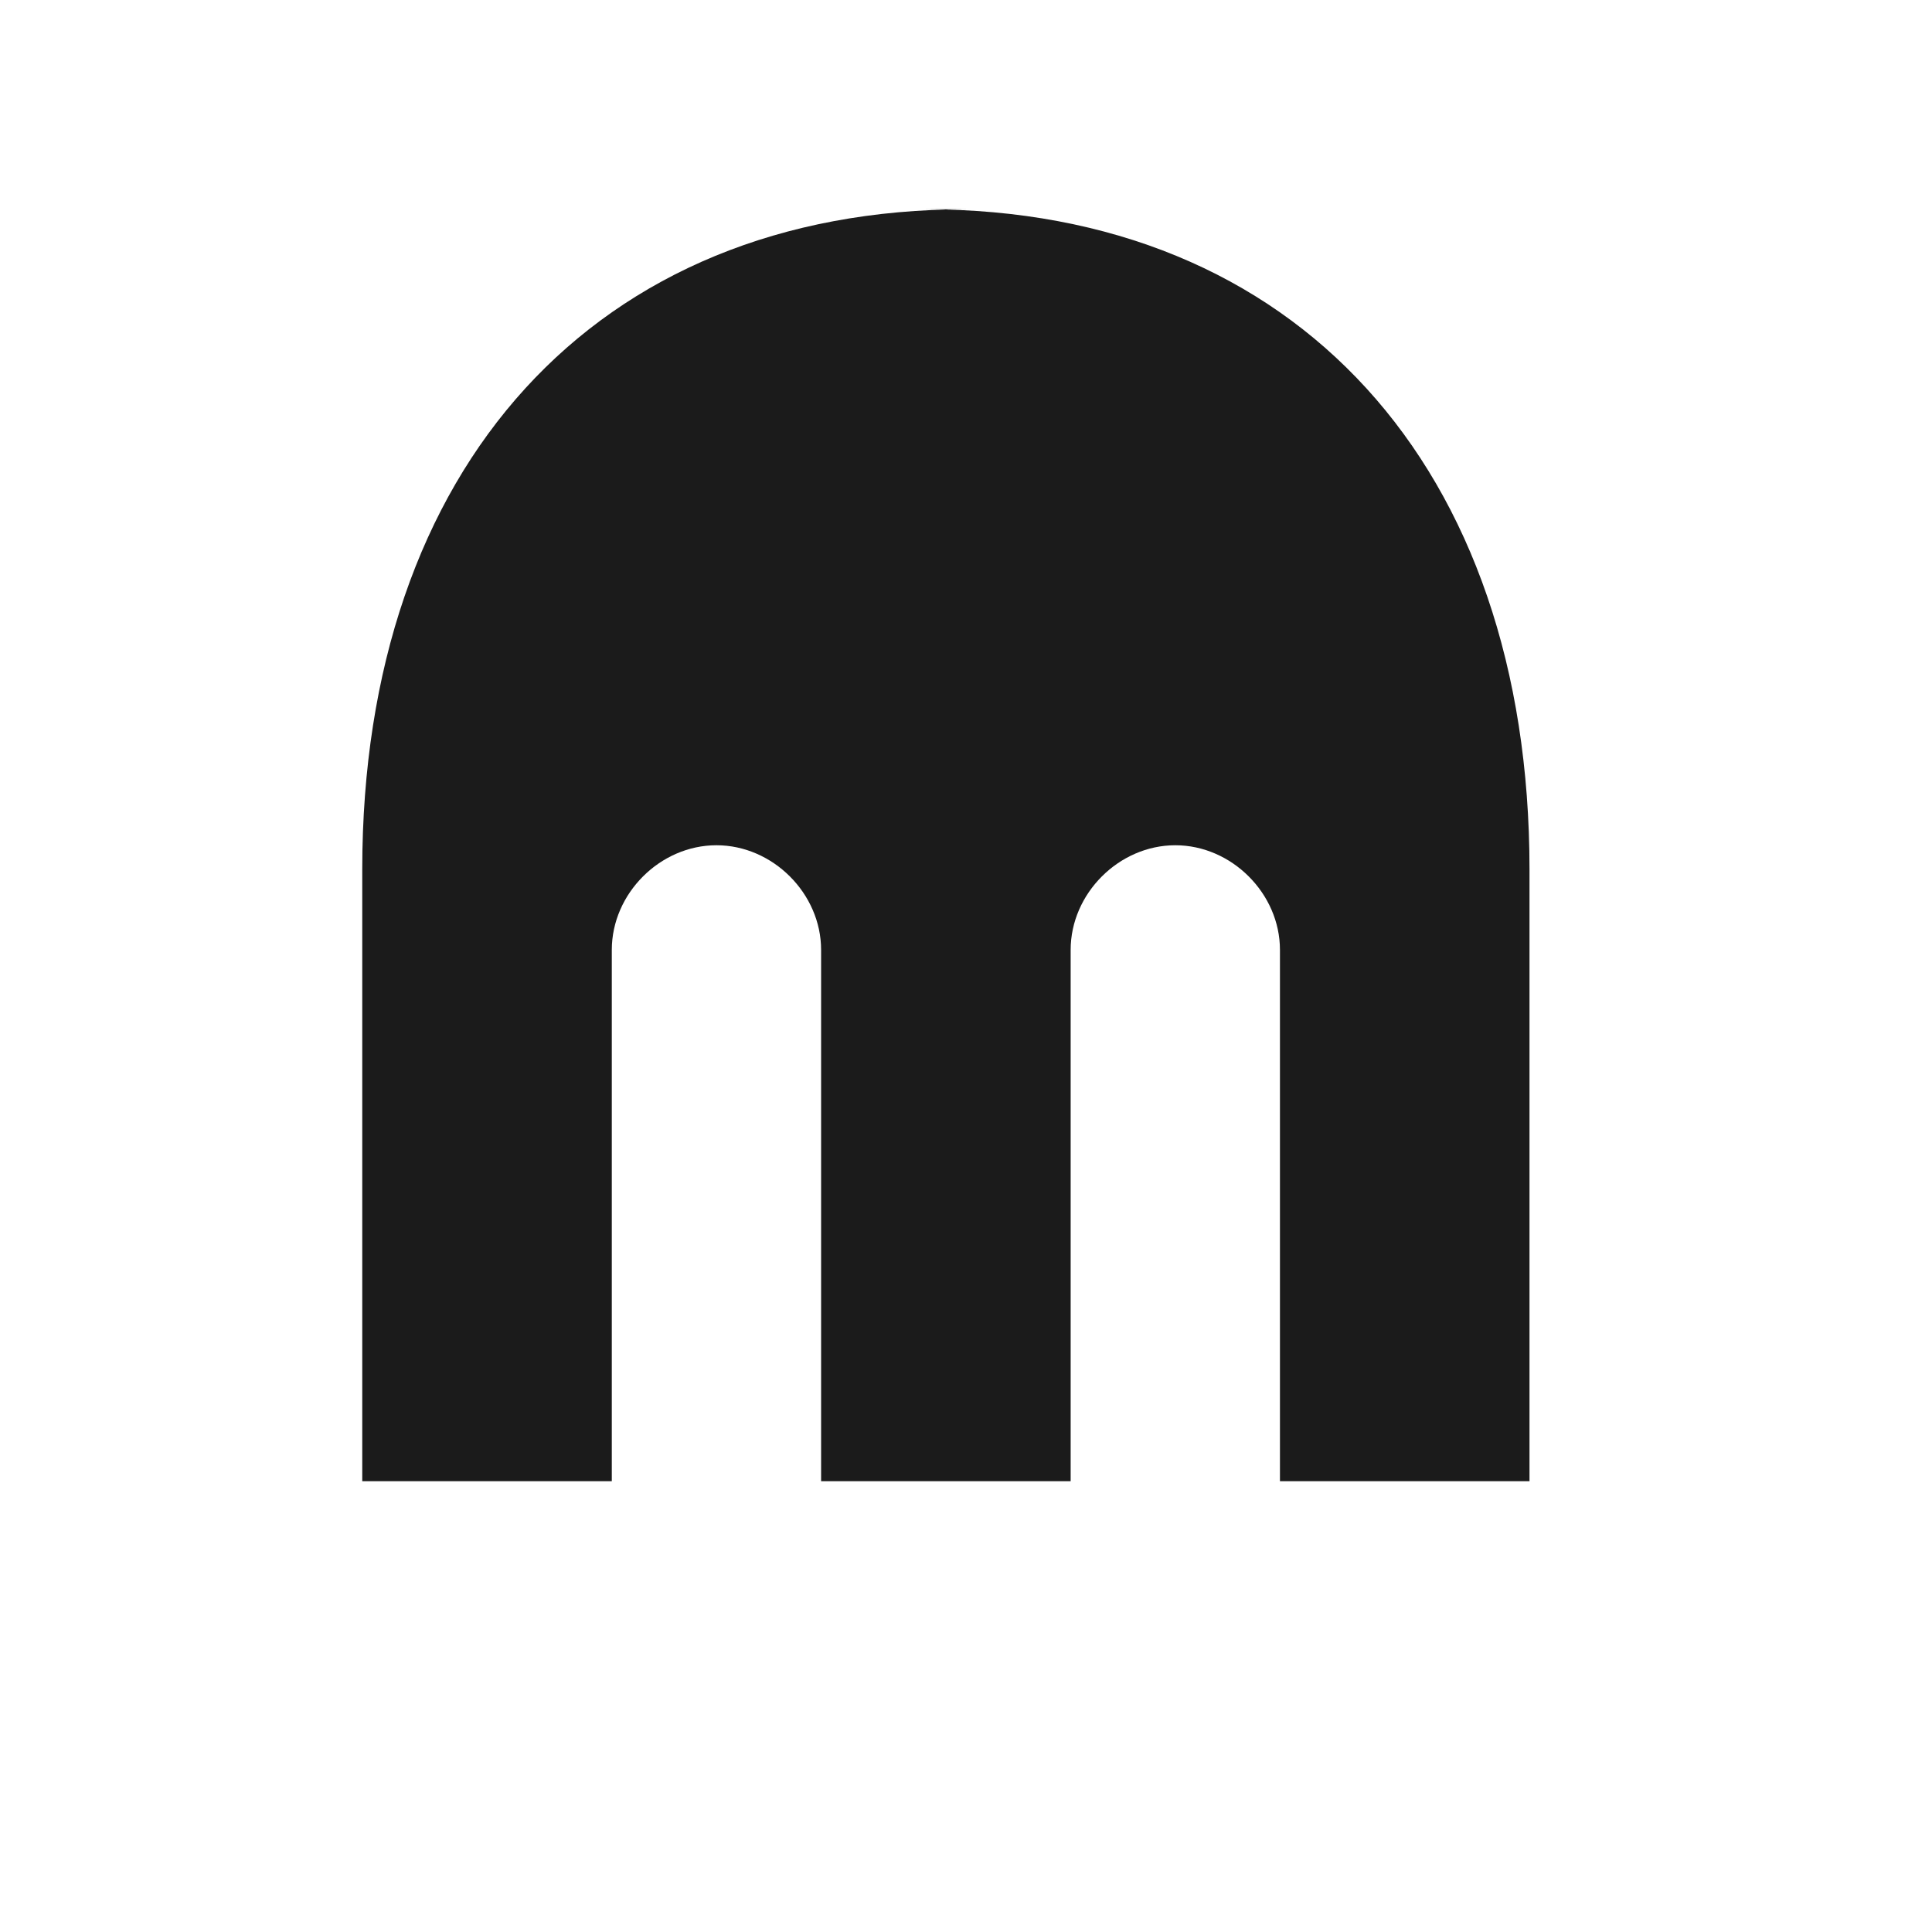
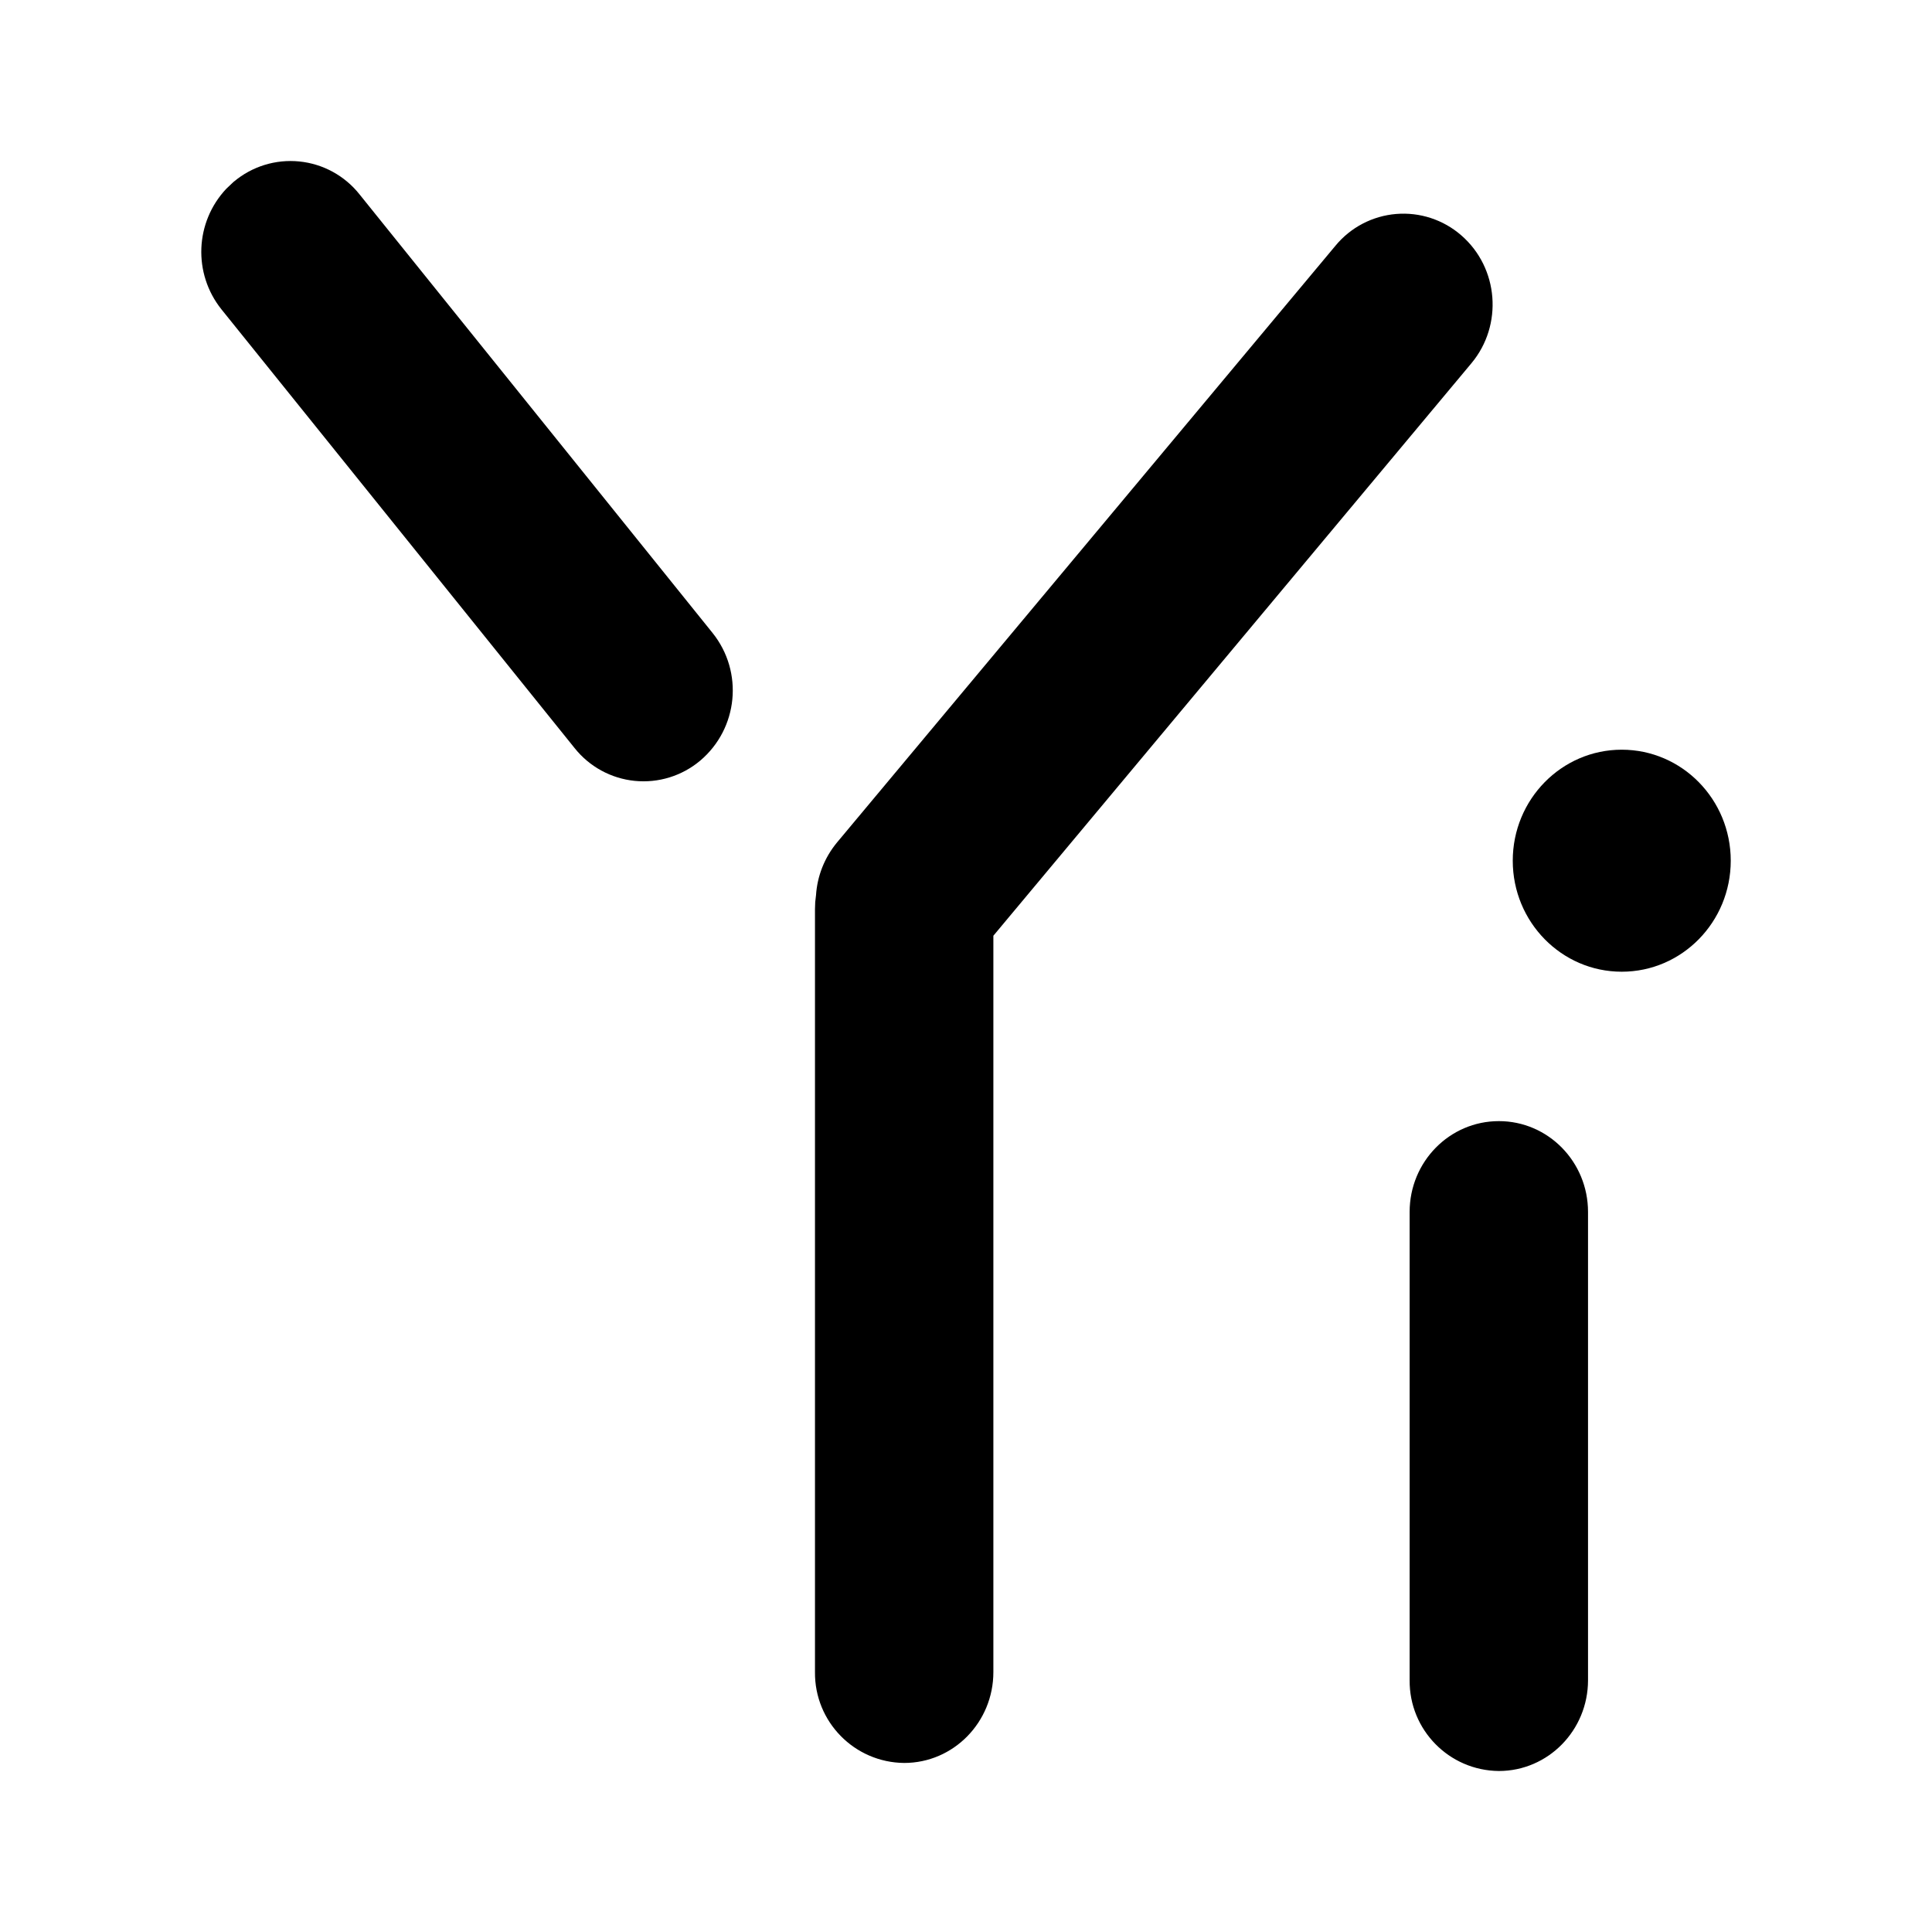
- <svg xmlns="http://www.w3.org/2000/svg" viewBox="0 0 24 24" width="24" height="24">
-   <path d="M12 2.6c-4.6 0-7.5 3.2-7.5 8.2v7.6h3.1v-6.6c0-.7.6-1.3 1.3-1.3s1.3.6 1.3 1.3v6.6h3.1v-6.6c0-.7.6-1.3 1.3-1.3s1.3.6 1.3 1.3v6.6h3.1v-7.6c0-5-2.9-8.2-7.5-8.2Z" fill="#1B1B1B" />
+ <svg xmlns="http://www.w3.org/2000/svg" fill="currentColor" fill-rule="evenodd" height="1em" style="flex:none;line-height:1" viewBox="0 0 24 24" width="1em">
+   <path d="M18.62 13.927c.611 0 1.107.505 1.107 1.128v5.817c0 .623-.496 1.128-1.108 1.128a1.118 1.118 0 01-1.108-1.128v-5.817c0-.623.496-1.128 1.108-1.128zM16.59 3.052a1.094 1.094 0 011.562-.129c.466.404.522 1.116.126 1.59l-5.938 7.111v9.147c0 .624-.496 1.129-1.108 1.129a1.118 1.118 0 01-1.108-1.129v-9.477l.003-.088.01-.087c.015-.232.102-.462.261-.654l6.192-7.413zM2.906 2.256a1.094 1.094 0 011.559.157l4.387 5.45a1.142 1.142 0 01-.155 1.587 1.094 1.094 0 01-1.559-.157l-4.387-5.45a1.144 1.144 0 01.06-1.498l.095-.09z" />
+   <ellipse cx="20.146" cy="10.692" rx="1.354" ry="1.379" />
</svg>
